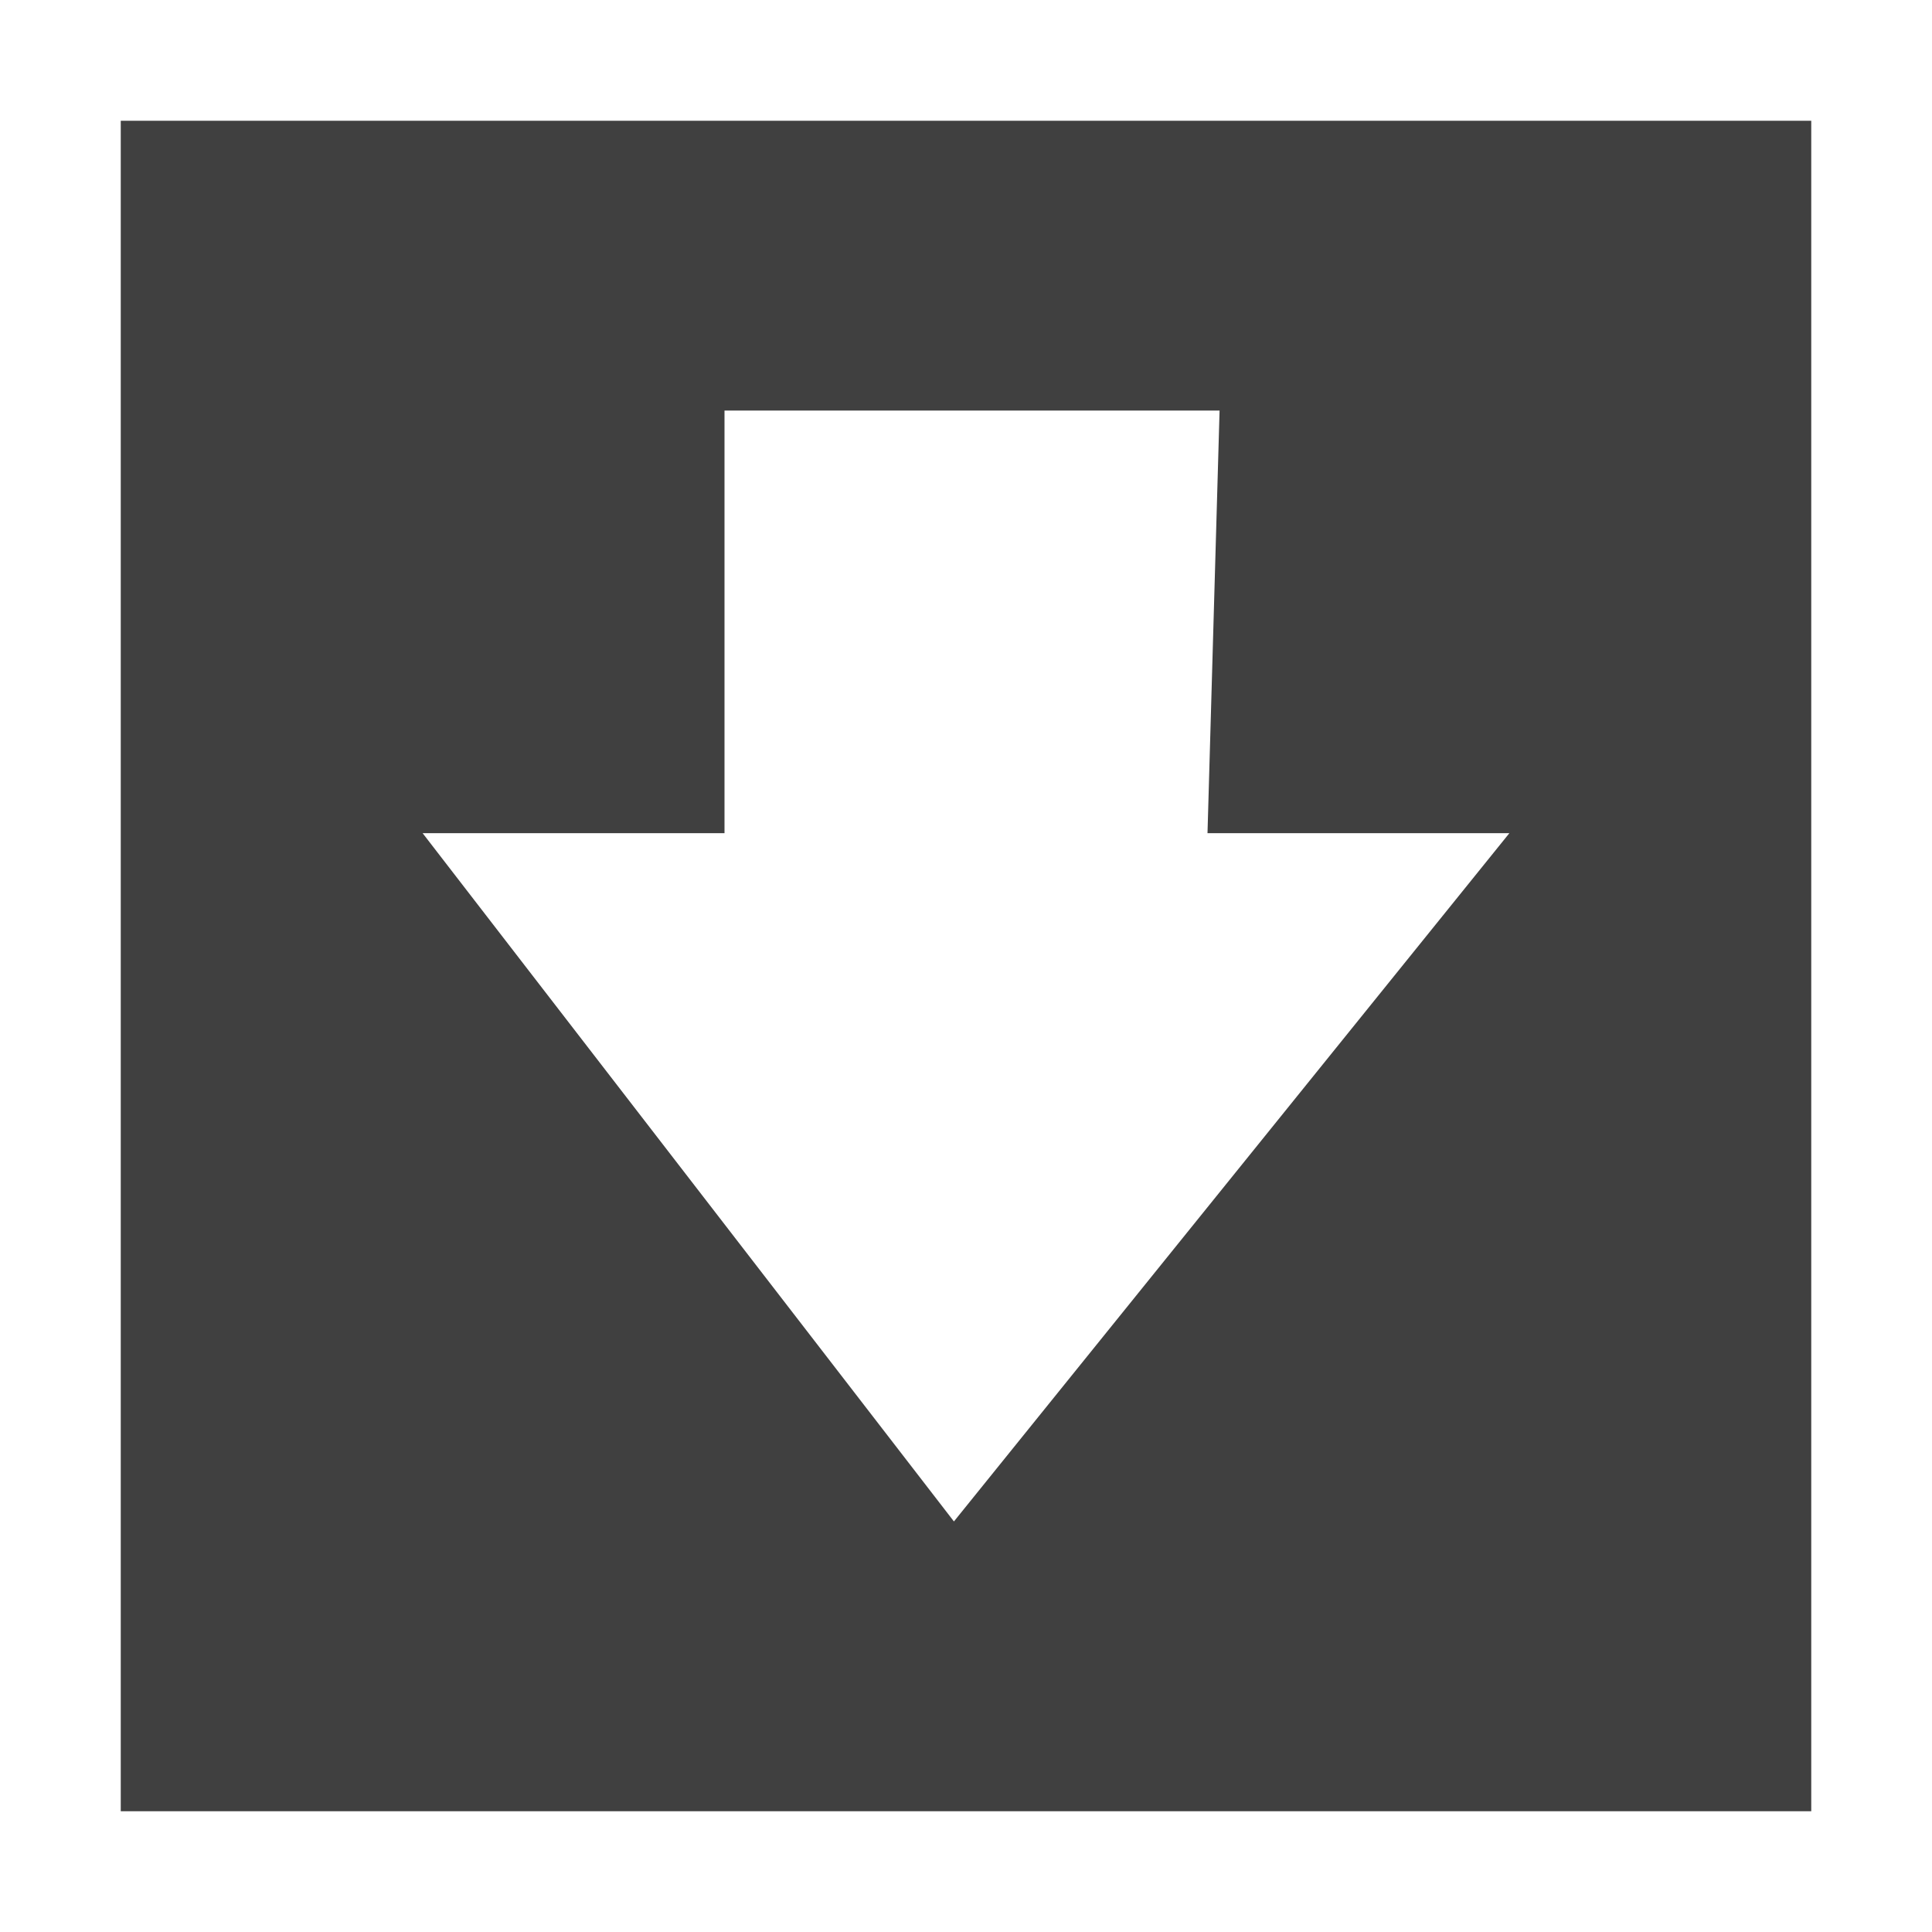
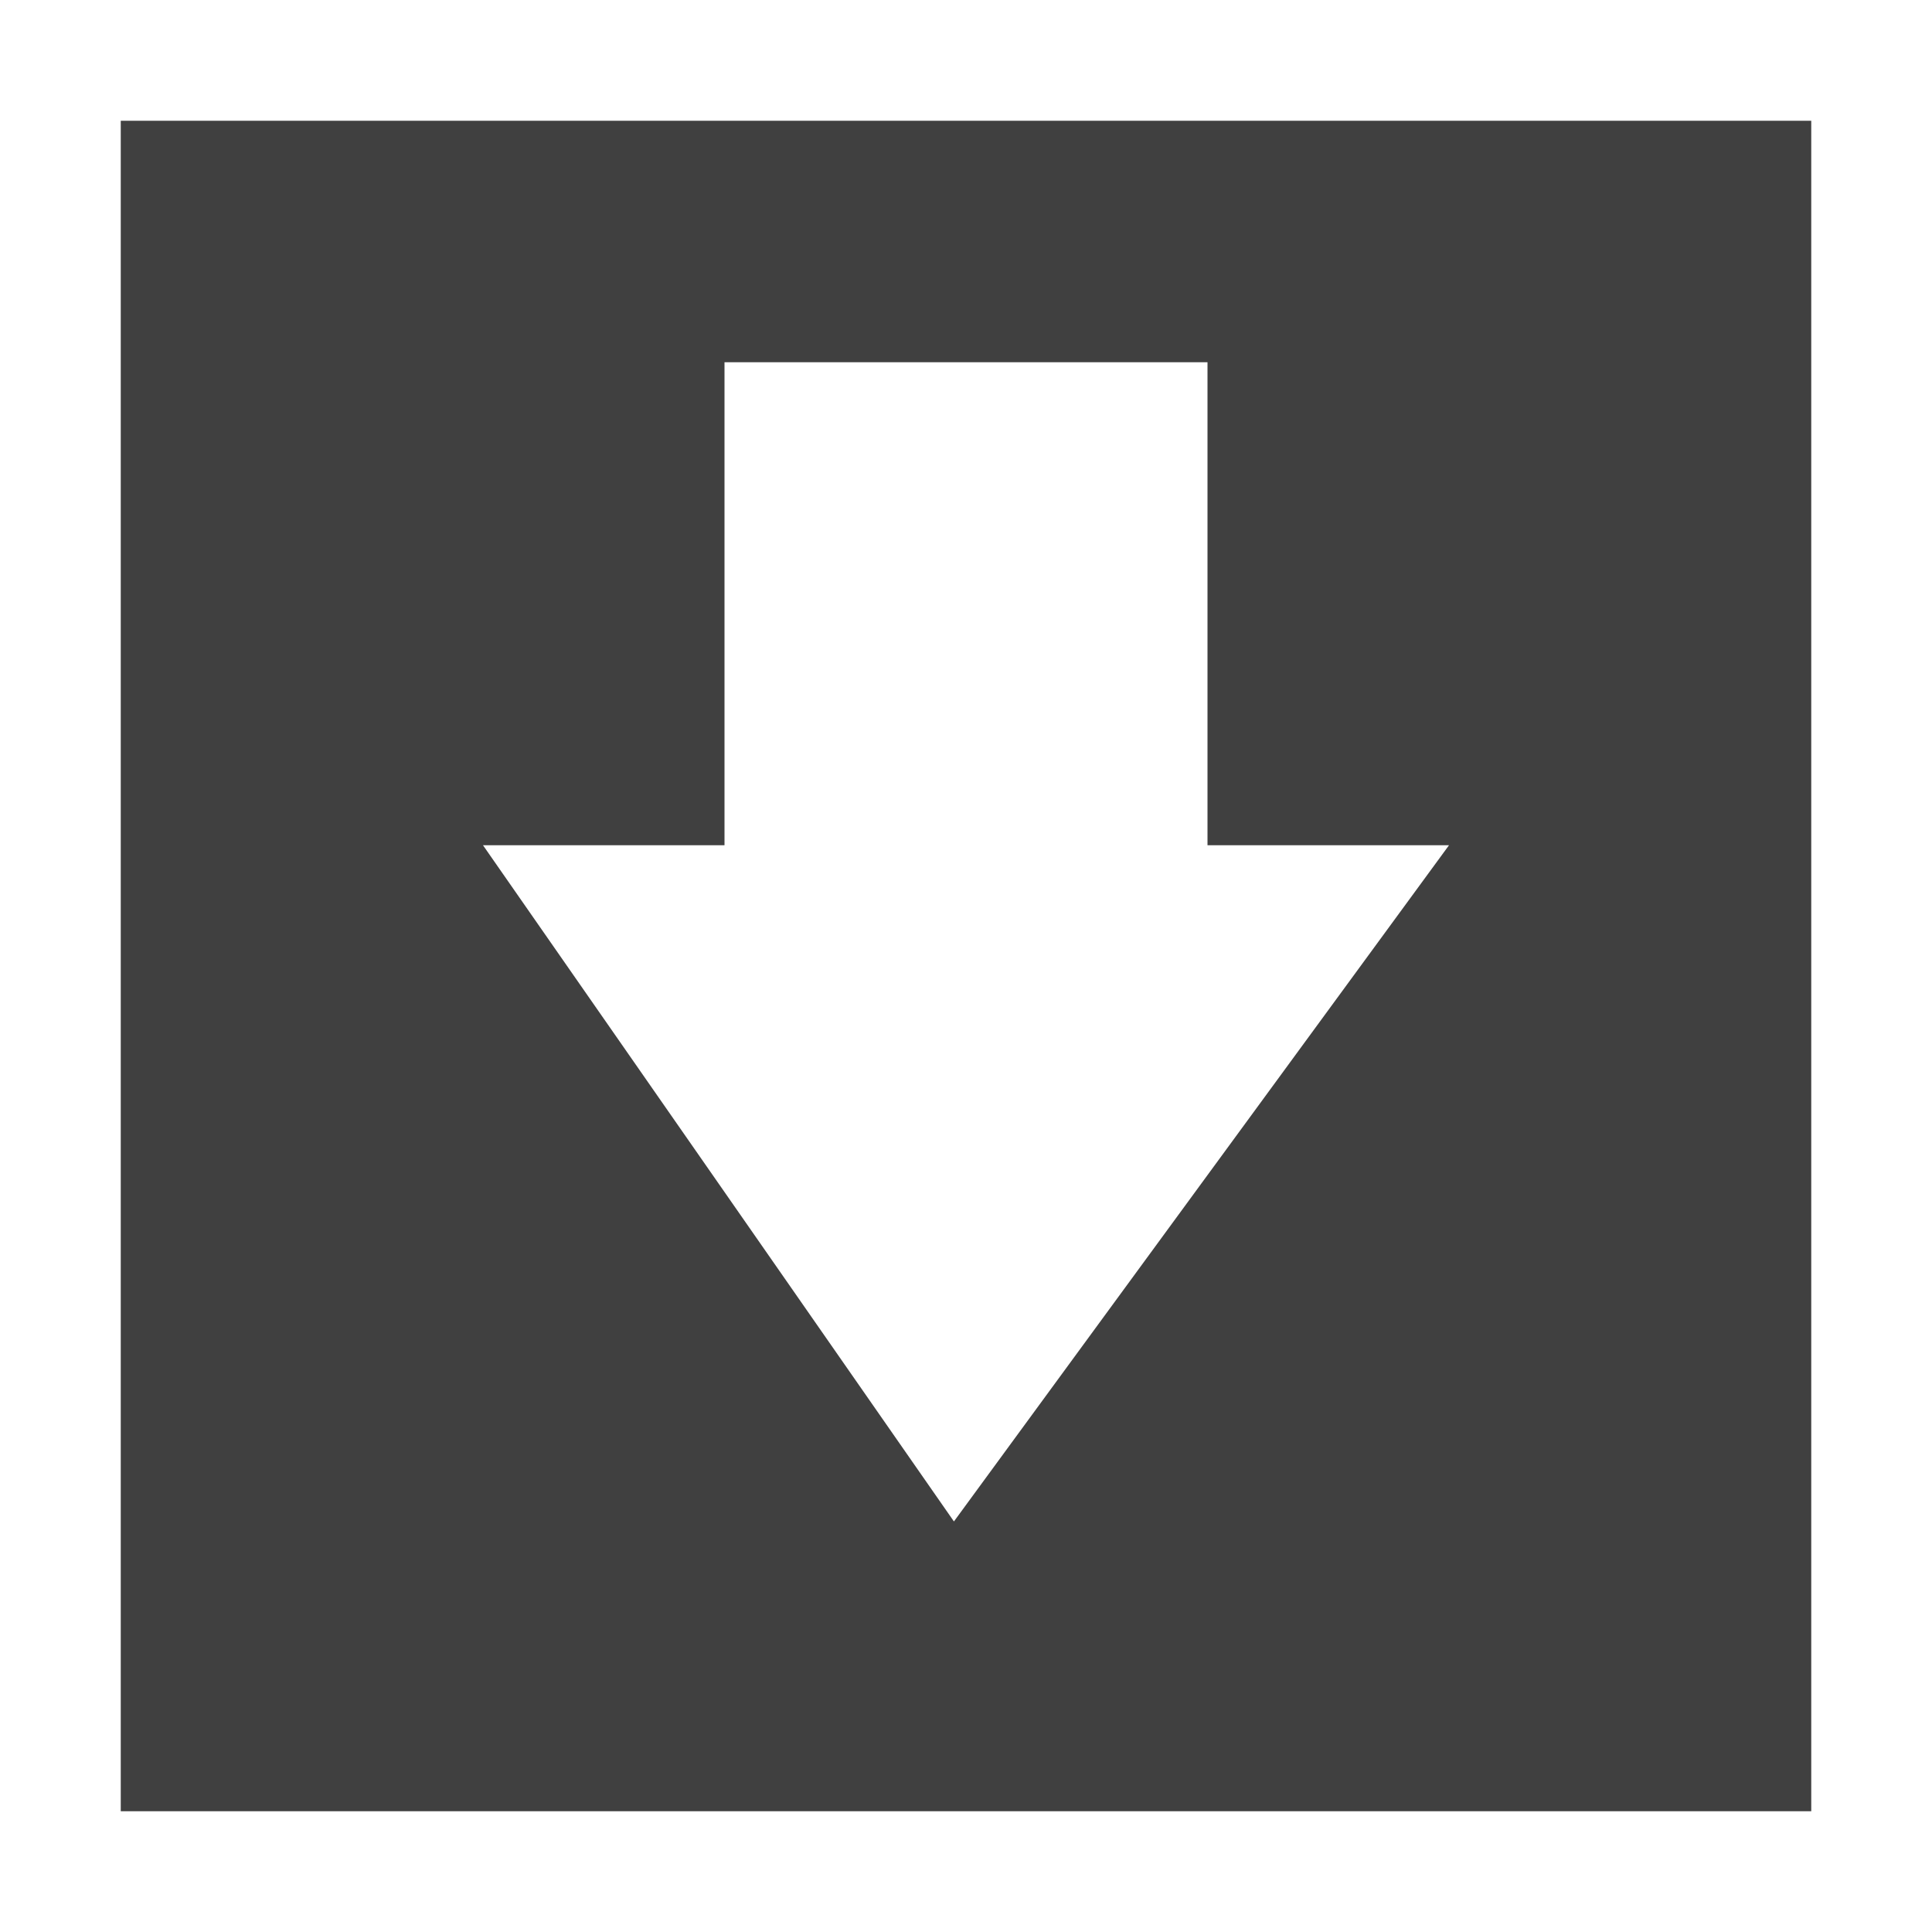
- <svg xmlns="http://www.w3.org/2000/svg" version="1.0" id="Layer_1" x="0px" y="0px" viewBox="0 0 16 16" style="enable-background:new 0 0 16 16;" xml:space="preserve">
+ <svg xmlns="http://www.w3.org/2000/svg" version="1.1" id="Layer_1" x="0px" y="0px" viewBox="0 0 16 16" style="enable-background:new 0 0 16 16;" xml:space="preserve">
  <style type="text/css">
	.st0{fill:#404040;}
	.st1{fill:none;}
</style>
-   <path class="st0" d="M15,1H1v14h14V1L15,1z M12.5,6.9l-4.6,5.7L3.5,6.9H6V3.4h4.1L10,6.9H12.5z" />
+   <path class="st0" d="M15,1H1v14h14V1L15,1z M12,7l-4.1,5.6L4,7h2V3h4v4H12z" />
  <rect class="st1" width="16" height="16" />
</svg>
